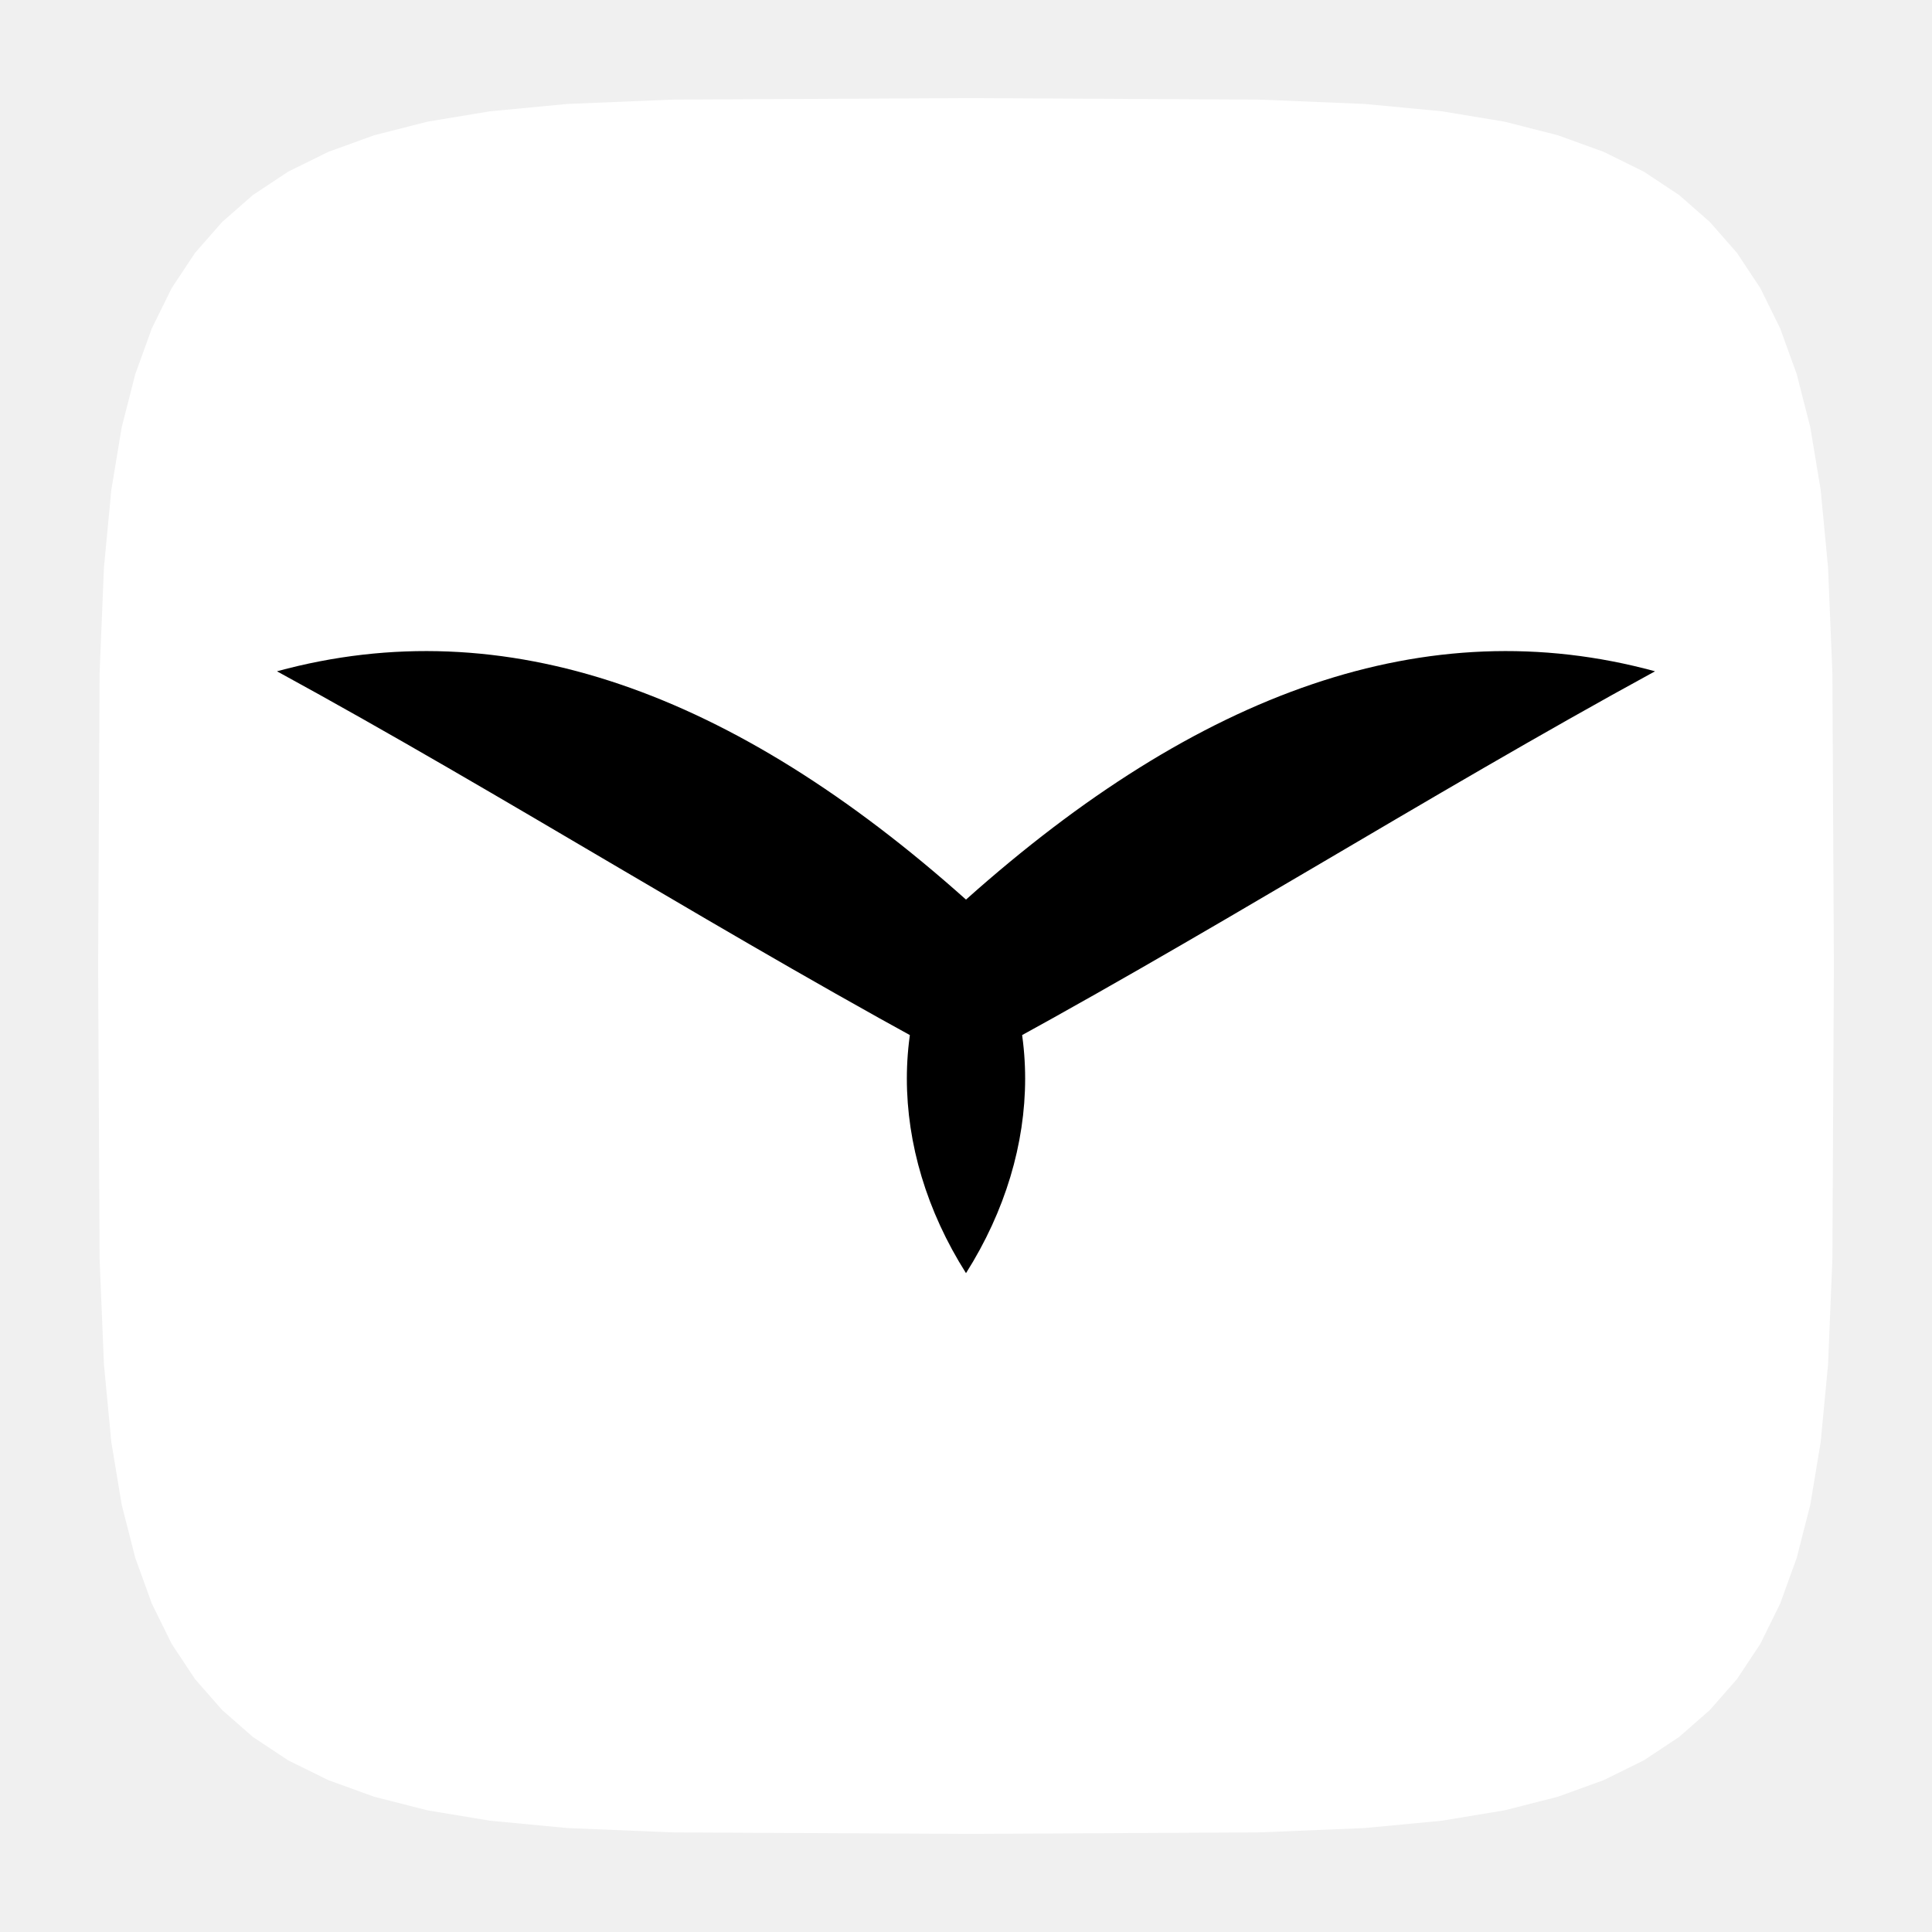
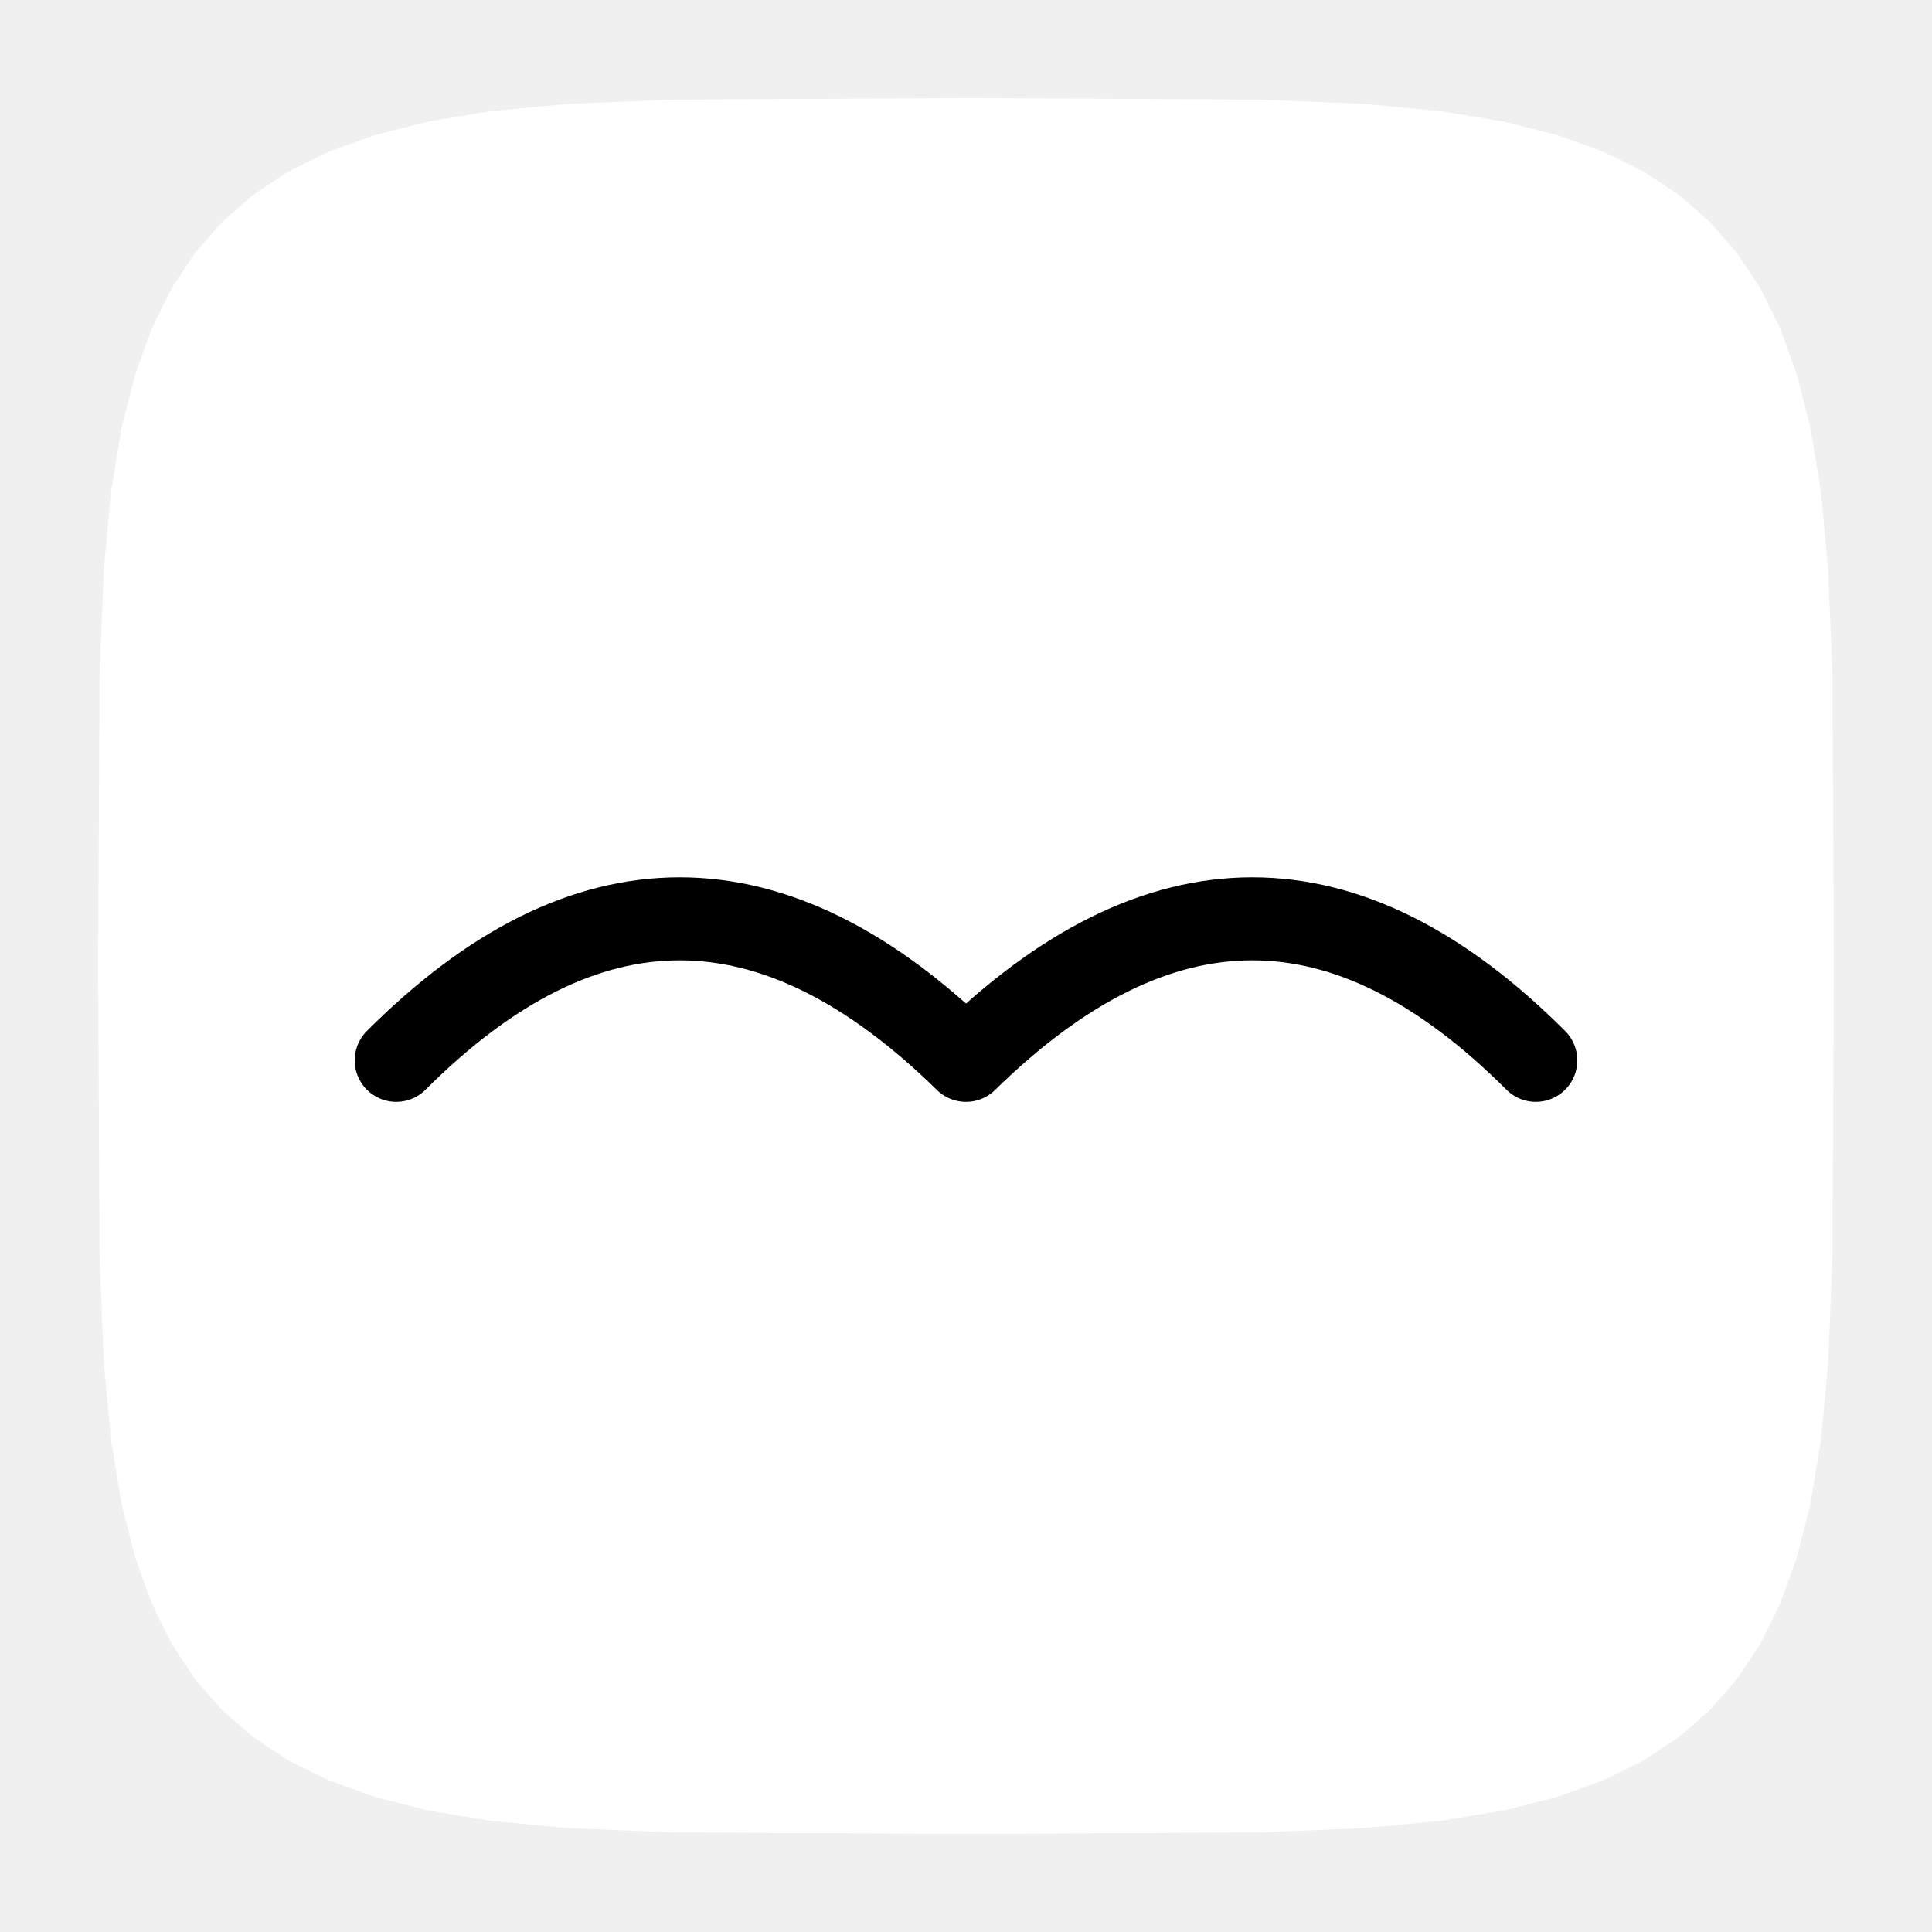
<svg xmlns="http://www.w3.org/2000/svg" width="1024" height="1024" viewBox="0 0 1024 1024">
  <path d="M 972.0,512.0 L 971.2,667.5 L 968.9,723.3 L 965.0,764.3 L 959.5,797.5 L 952.3,825.7 L 943.5,850.0 L 933.0,871.3 L 920.6,890.0 L 906.3,906.3 L 890.0,920.6 L 871.3,933.0 L 850.0,943.5 L 825.7,952.3 L 797.5,959.5 L 764.3,965.0 L 723.3,968.9 L 667.5,971.2 L 512.0,972.0 L 356.5,971.2 L 300.7,968.9 L 259.7,965.0 L 226.5,959.5 L 198.3,952.3 L 174.0,943.5 L 152.7,933.0 L 134.0,920.6 L 117.7,906.3 L 103.4,890.0 L 91.0,871.3 L 80.5,850.0 L 71.7,825.7 L 64.5,797.5 L 59.0,764.3 L 55.1,723.3 L 52.8,667.5 L 52.0,512.0 L 52.8,356.5 L 55.1,300.7 L 59.0,259.7 L 64.5,226.5 L 71.7,198.3 L 80.5,174.0 L 91.0,152.7 L 103.4,134.0 L 117.7,117.7 L 134.0,103.4 L 152.7,91.0 L 174.0,80.5 L 198.3,71.7 L 226.5,64.5 L 259.7,59.0 L 300.7,55.1 L 356.5,52.8 L 512.0,52.0 L 667.5,52.8 L 723.3,55.1 L 764.3,59.0 L 797.5,64.5 L 825.7,71.7 L 850.0,80.5 L 871.3,91.0 L 890.0,103.4 L 906.3,117.7 L 920.6,134.0 L 933.0,152.7 L 943.5,174.0 L 952.3,198.3 L 959.5,226.5 L 965.0,259.7 L 968.9,300.7 L 971.2,356.5 Z" fill="#FFFFFF" />
-   <g transform="translate(512,512) scale(1.1) translate(-512,-512)">
-     <path d="M 512 480 C 400 380, 290 340, 180 370 C 290 430, 400 500, 512 560 Z" fill="#000000" />
-     <path d="M 512 480 C 624 380, 734 340, 844 370 C 734 430, 624 500, 512 560 Z" fill="#000000" />
-     <path d="M 512 480 C 550 530, 550 600, 512 660 C 474 600, 474 530, 512 480 Z" fill="#000000" />
-   </g>
+   <path d="M 210 562 C 310 462, 410 462, 512 562 C 614 462, 714 462, 814 562" fill="none" stroke="#000000" stroke-width="44" stroke-linecap="round" stroke-linejoin="round" />
</svg>
